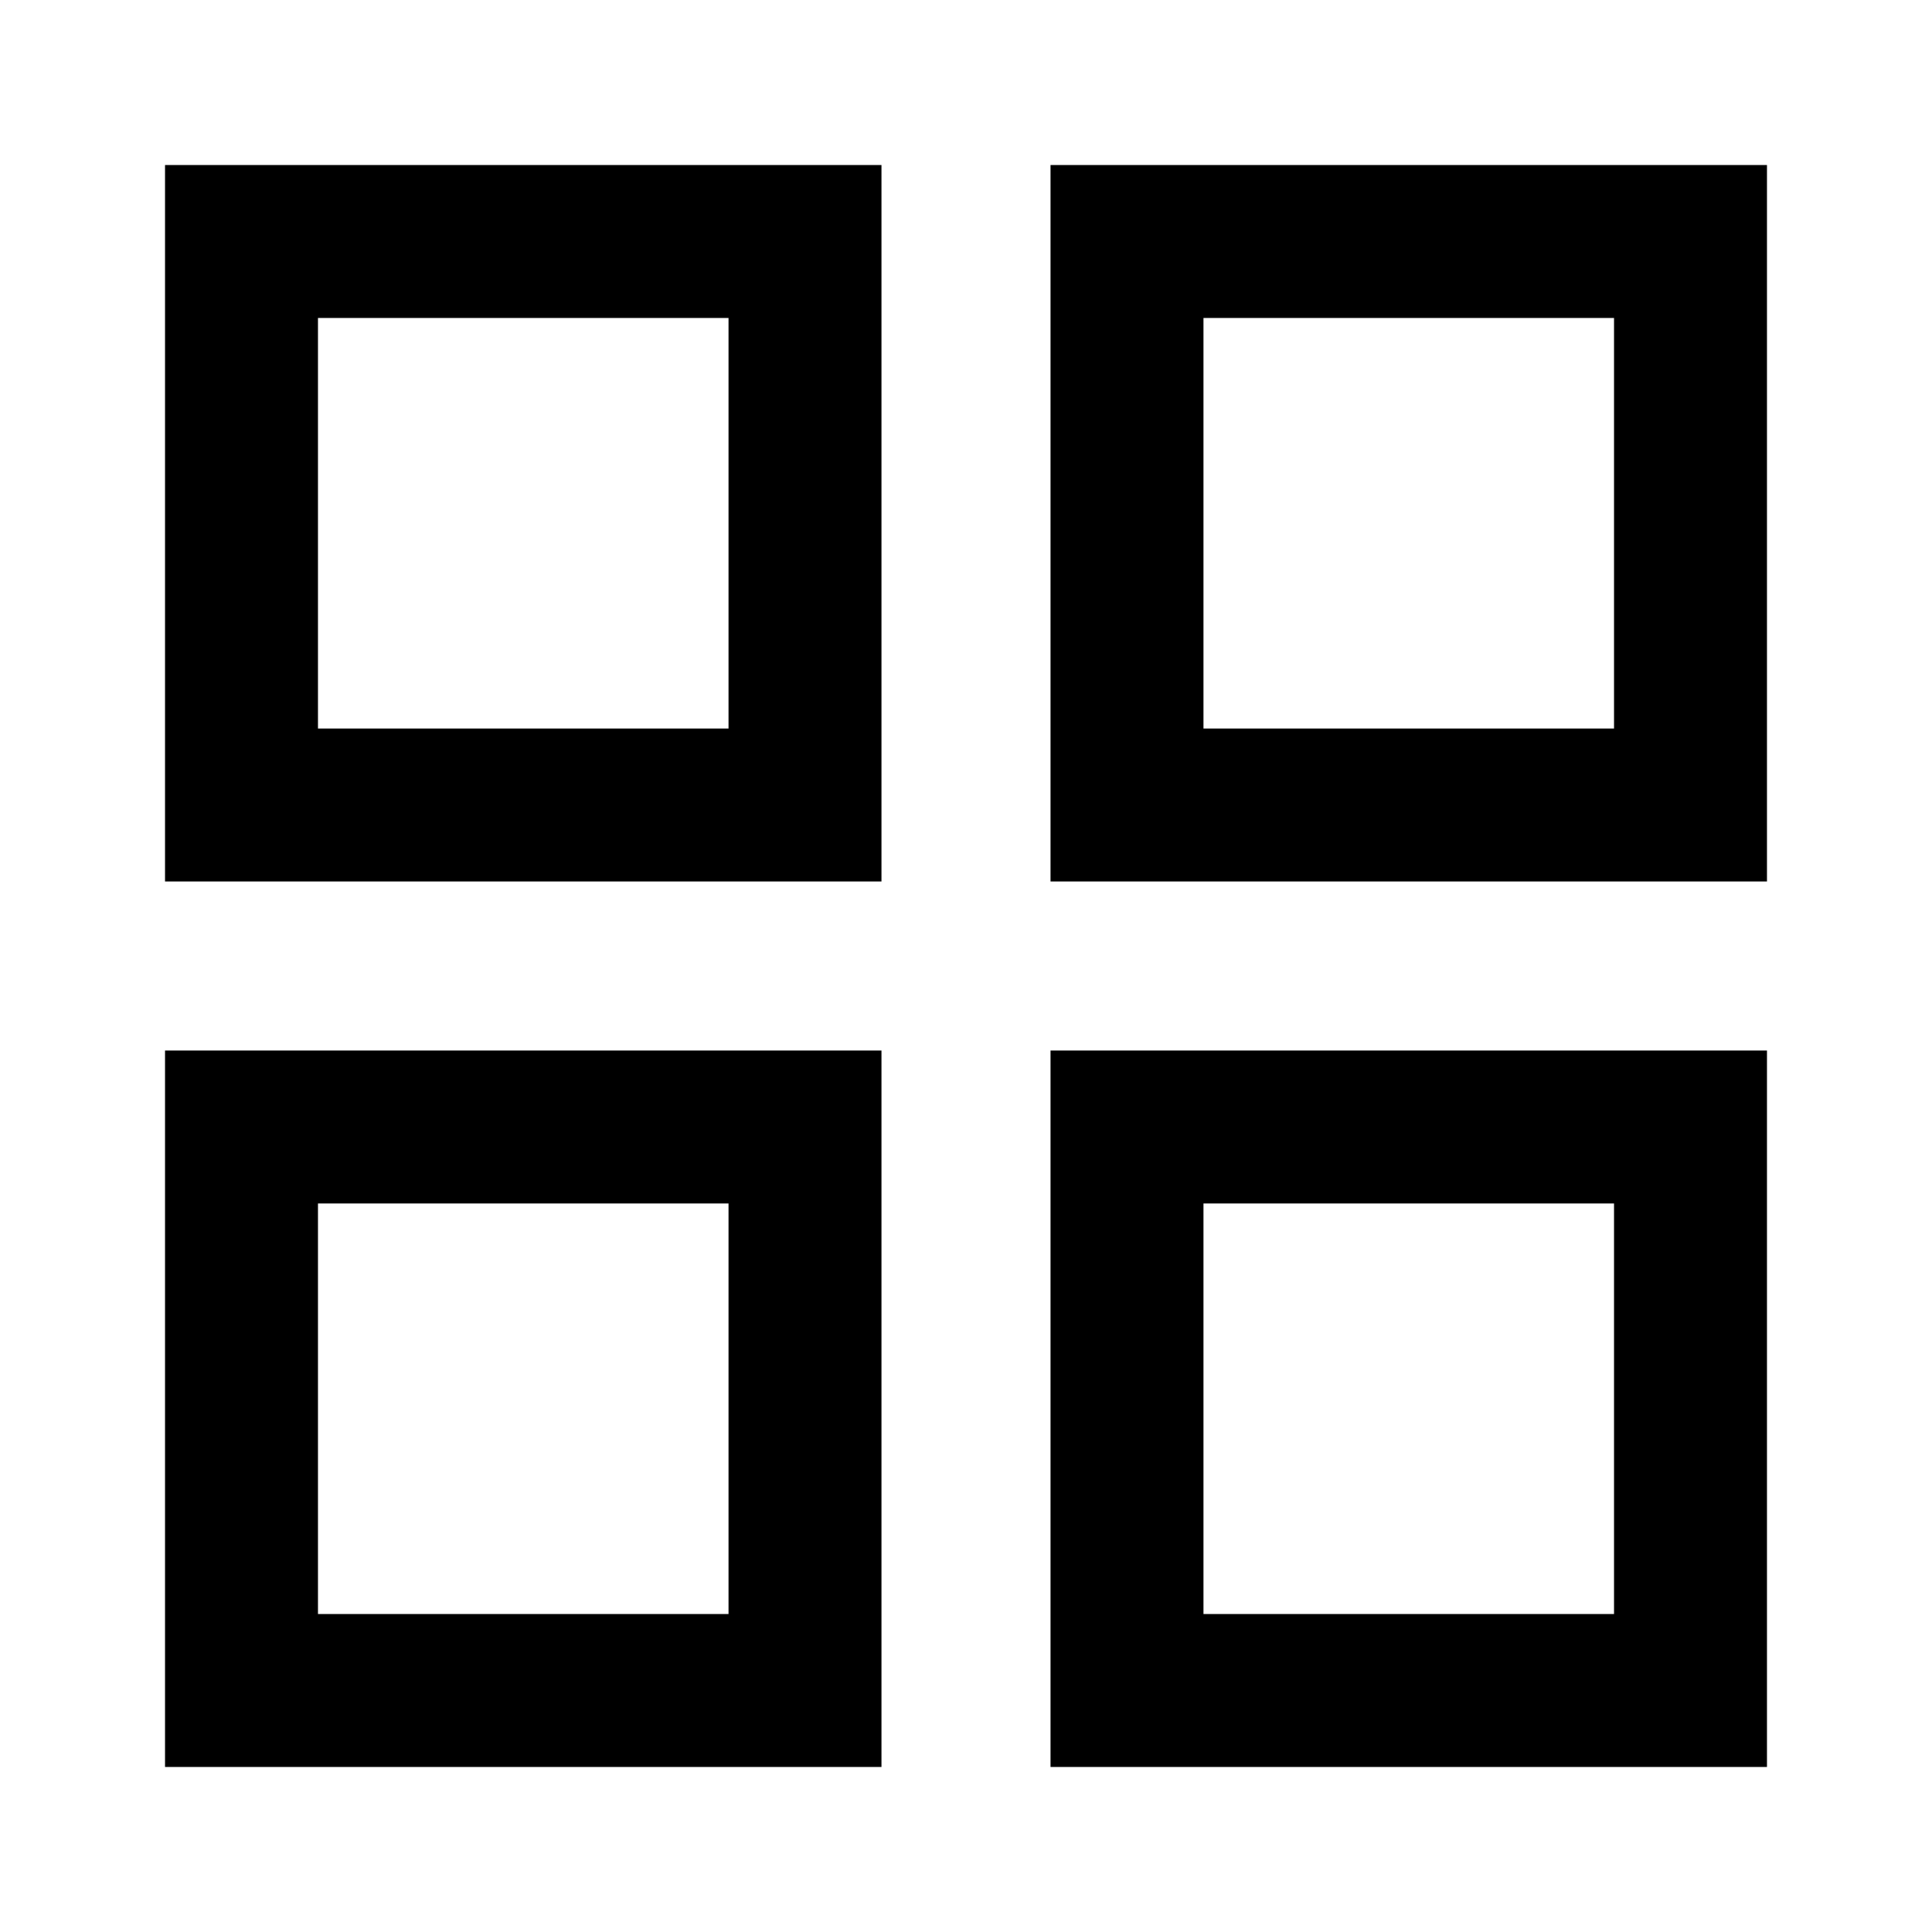
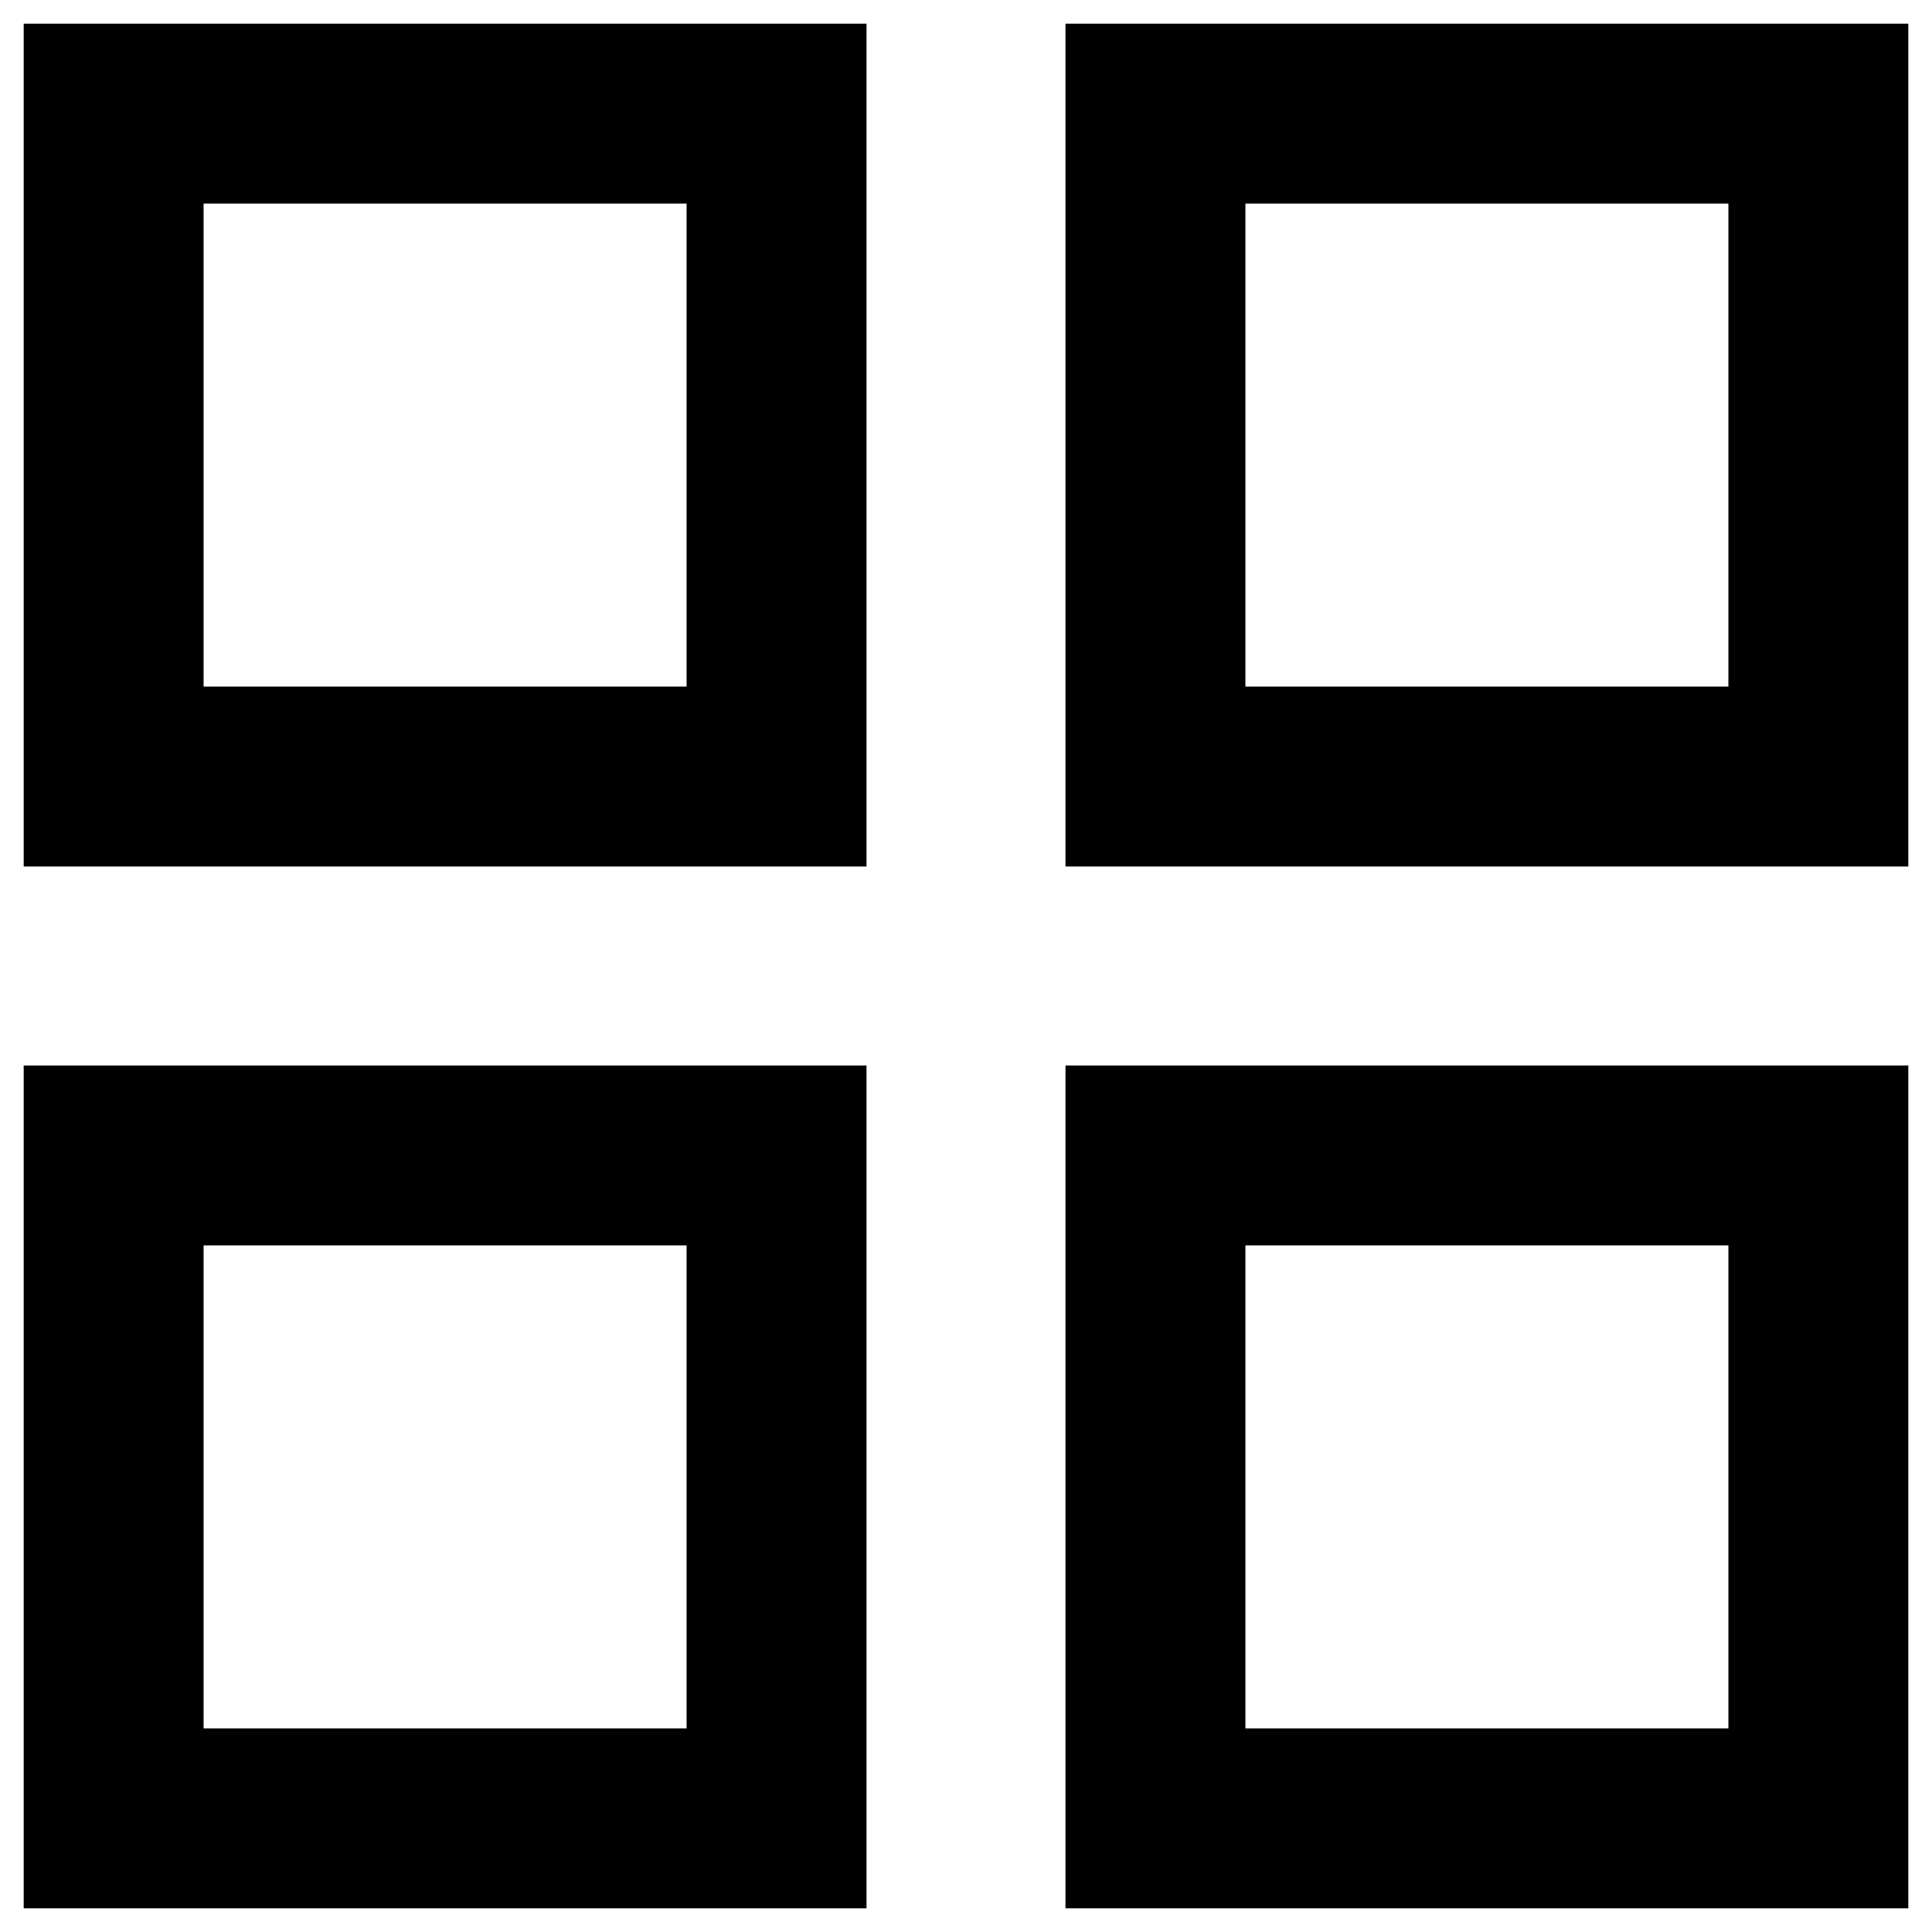
- <svg xmlns="http://www.w3.org/2000/svg" aria-hidden="true" focusable="false" width="24" height="24" viewBox="0 0 24 24" fill="none" stroke="currentColor" stroke-width="1.9" stroke-linecap="square" stroke-linejoin="miter">
+ <svg xmlns="http://www.w3.org/2000/svg" aria-hidden="true" focusable="false" viewBox="1.8 1.8 20.4 20.4" fill="none" stroke="currentColor" stroke-width="1.9" stroke-linecap="square" stroke-linejoin="miter">
  <rect x="3" y="3" width="7" height="7" />
  <rect x="14" y="3" width="7" height="7" />
  <rect x="3" y="14" width="7" height="7" />
  <rect x="14" y="14" width="7" height="7" />
</svg>
